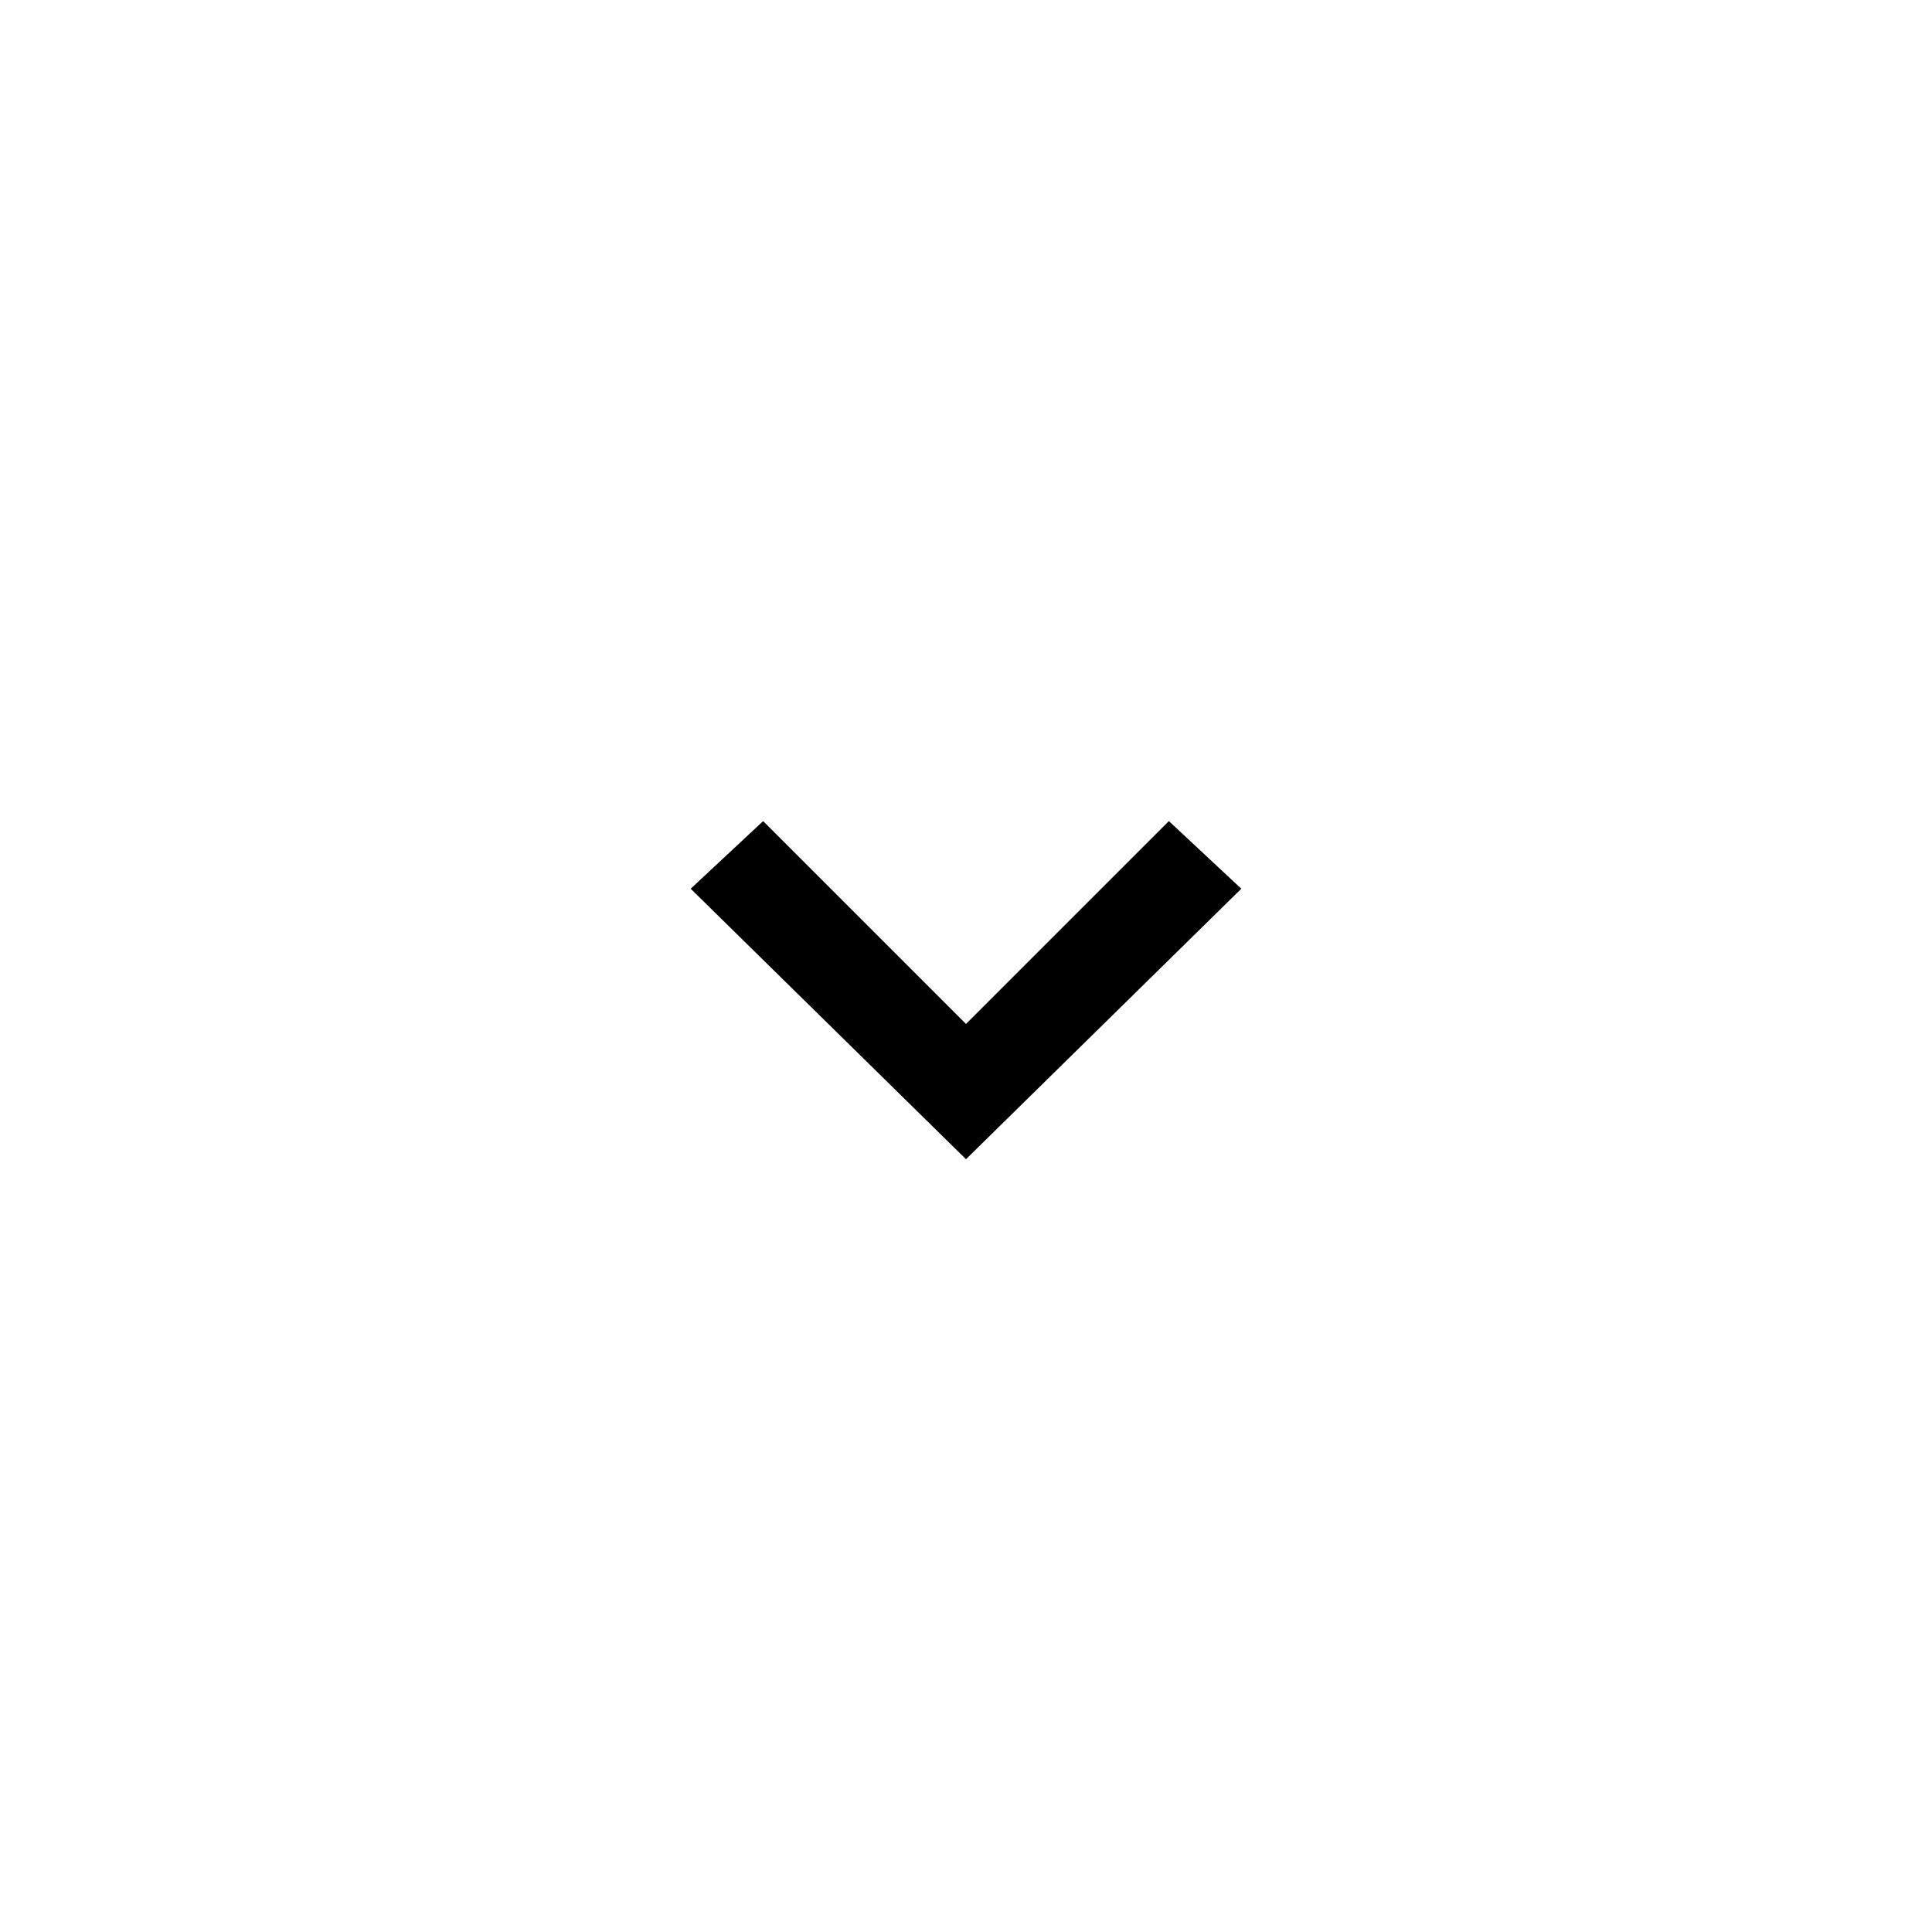
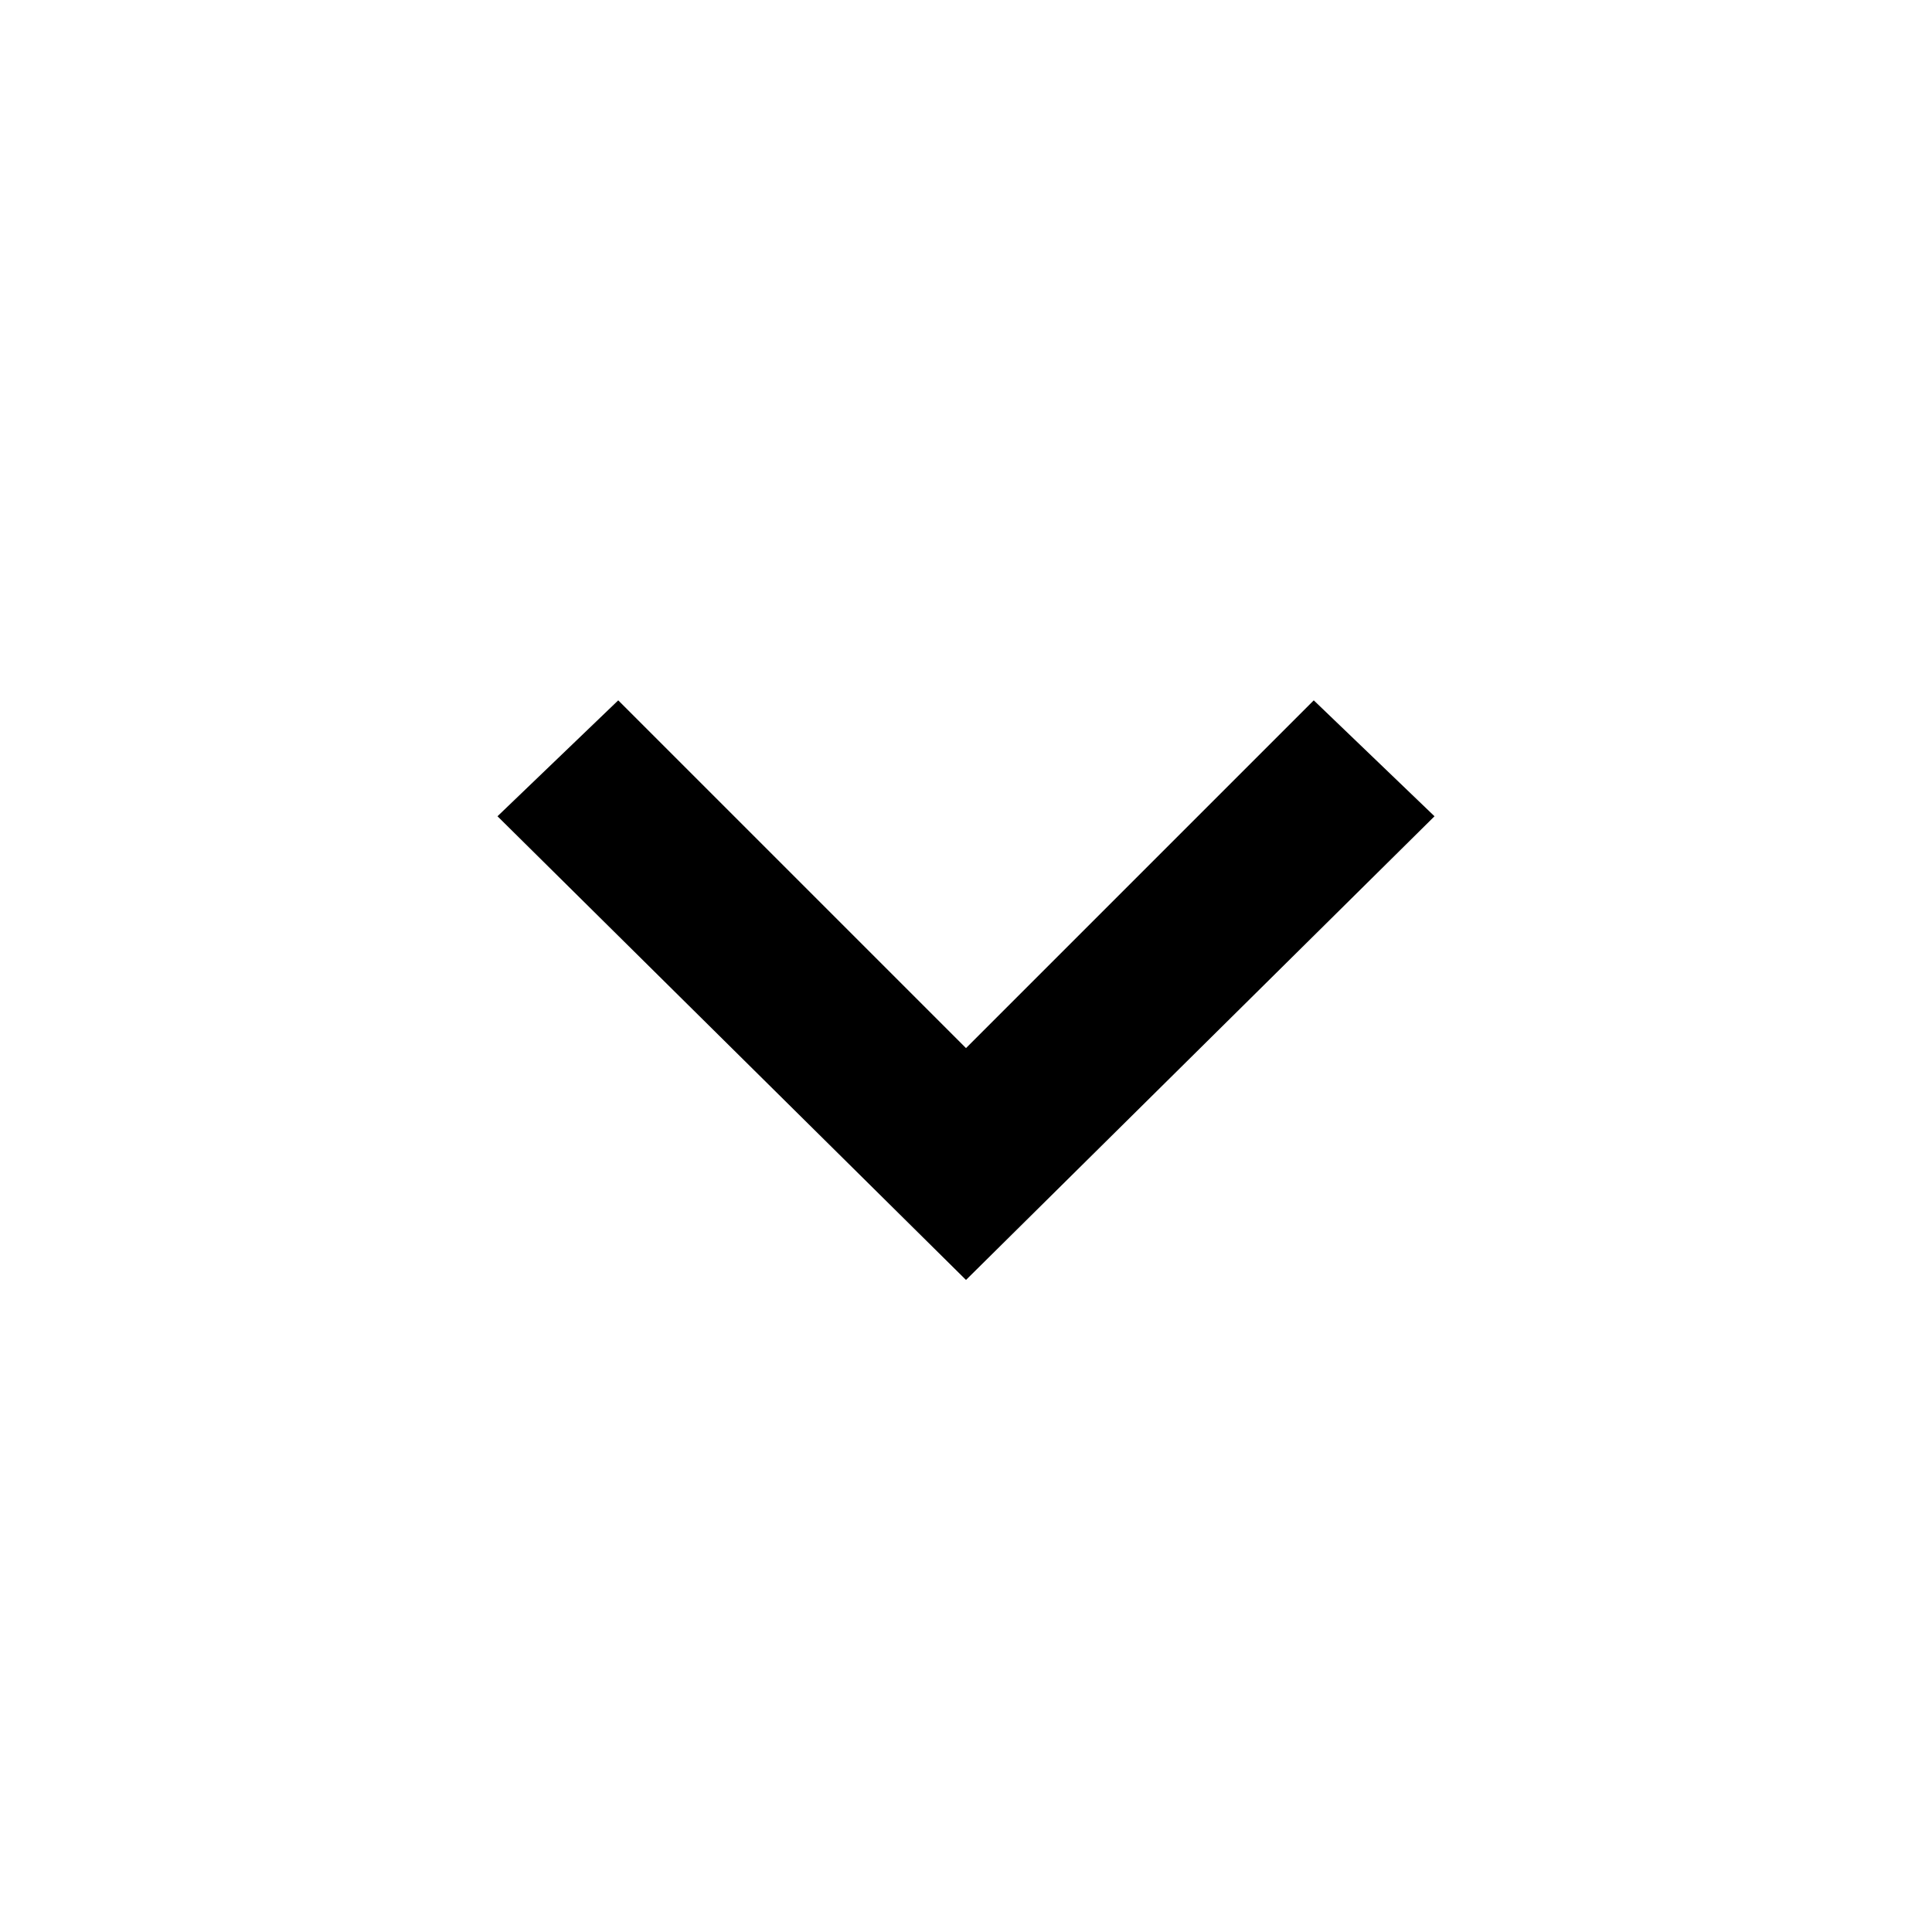
<svg xmlns="http://www.w3.org/2000/svg" version="1.1" id="UPDATED_SQUARE_compound" x="0px" y="0px" viewBox="0 0 40 40" style="enable-background:new 0 0 40 40;" xml:space="preserve">
  <style type="text/css">
	.st0{fill-rule:evenodd;clip-rule:evenodd;}
</style>
-   <polygon points="25.7,18.4 24.2,17 20,21.2 15.8,17 14.3,18.4 20,24 " />
+   <polygon points="29.7,16.9 27.2,14.5 20,21.7 12.8,14.5 10.3,16.9 20,26.5 " />
</svg>
